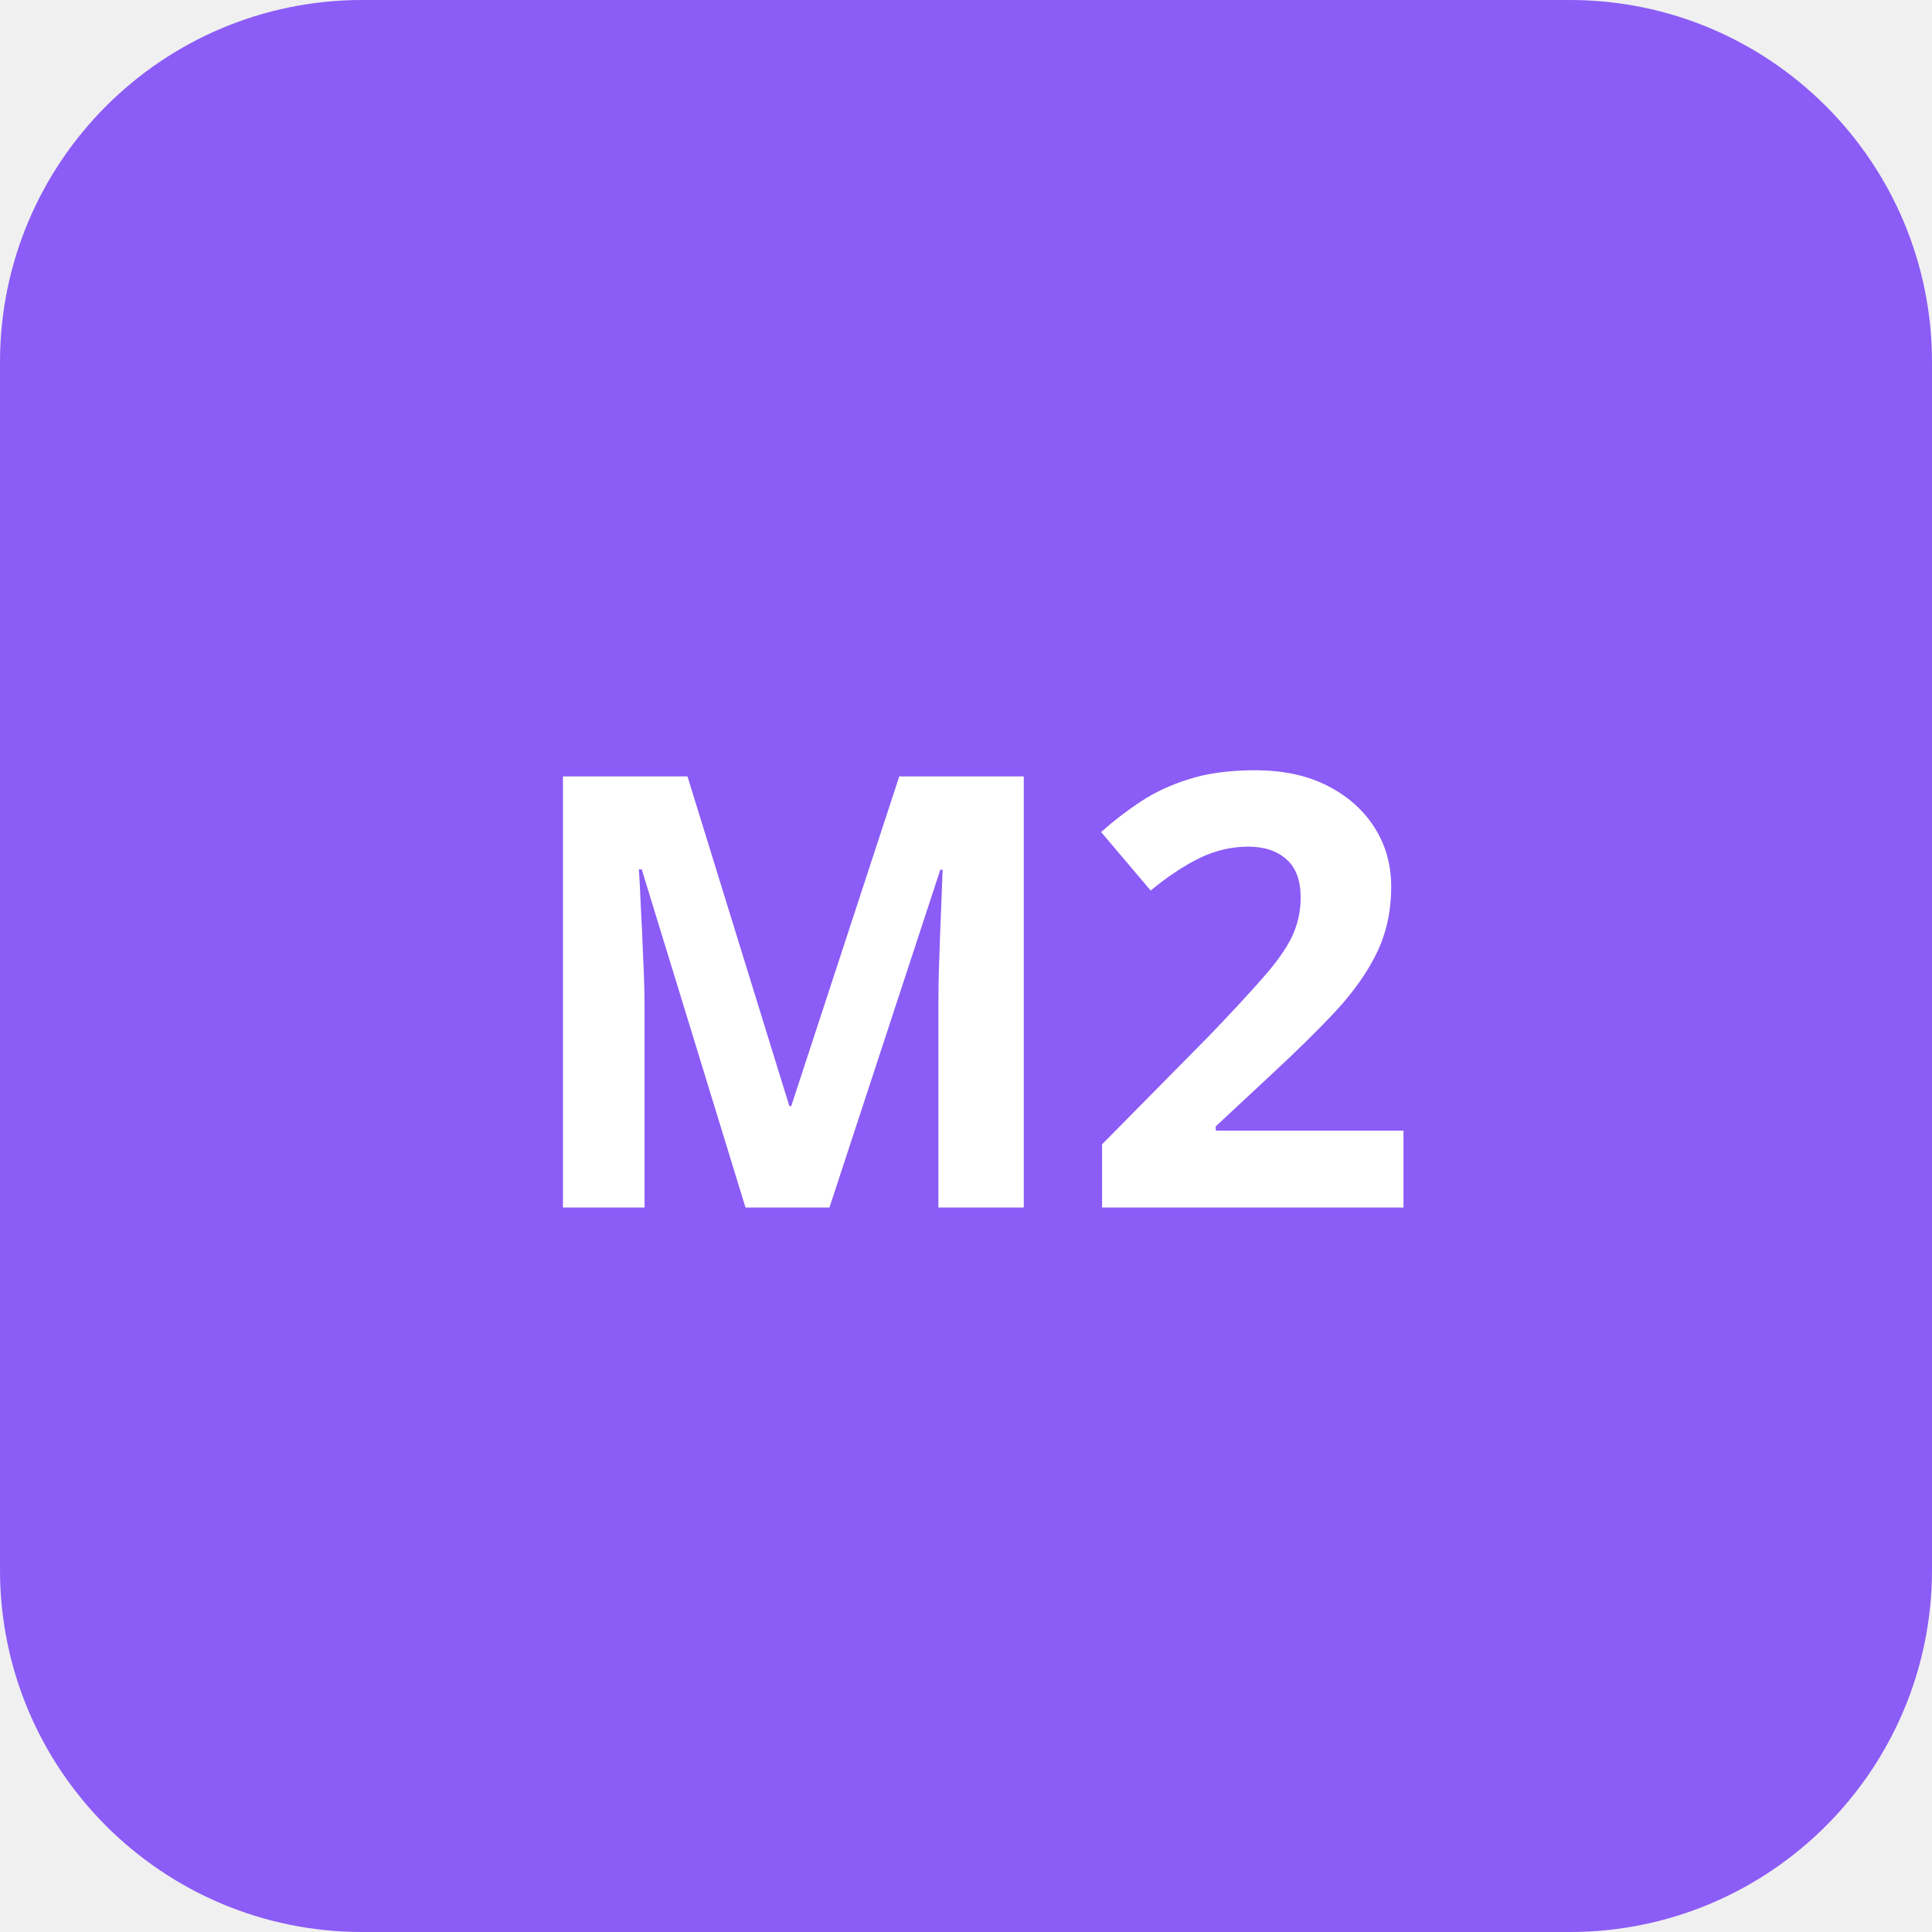
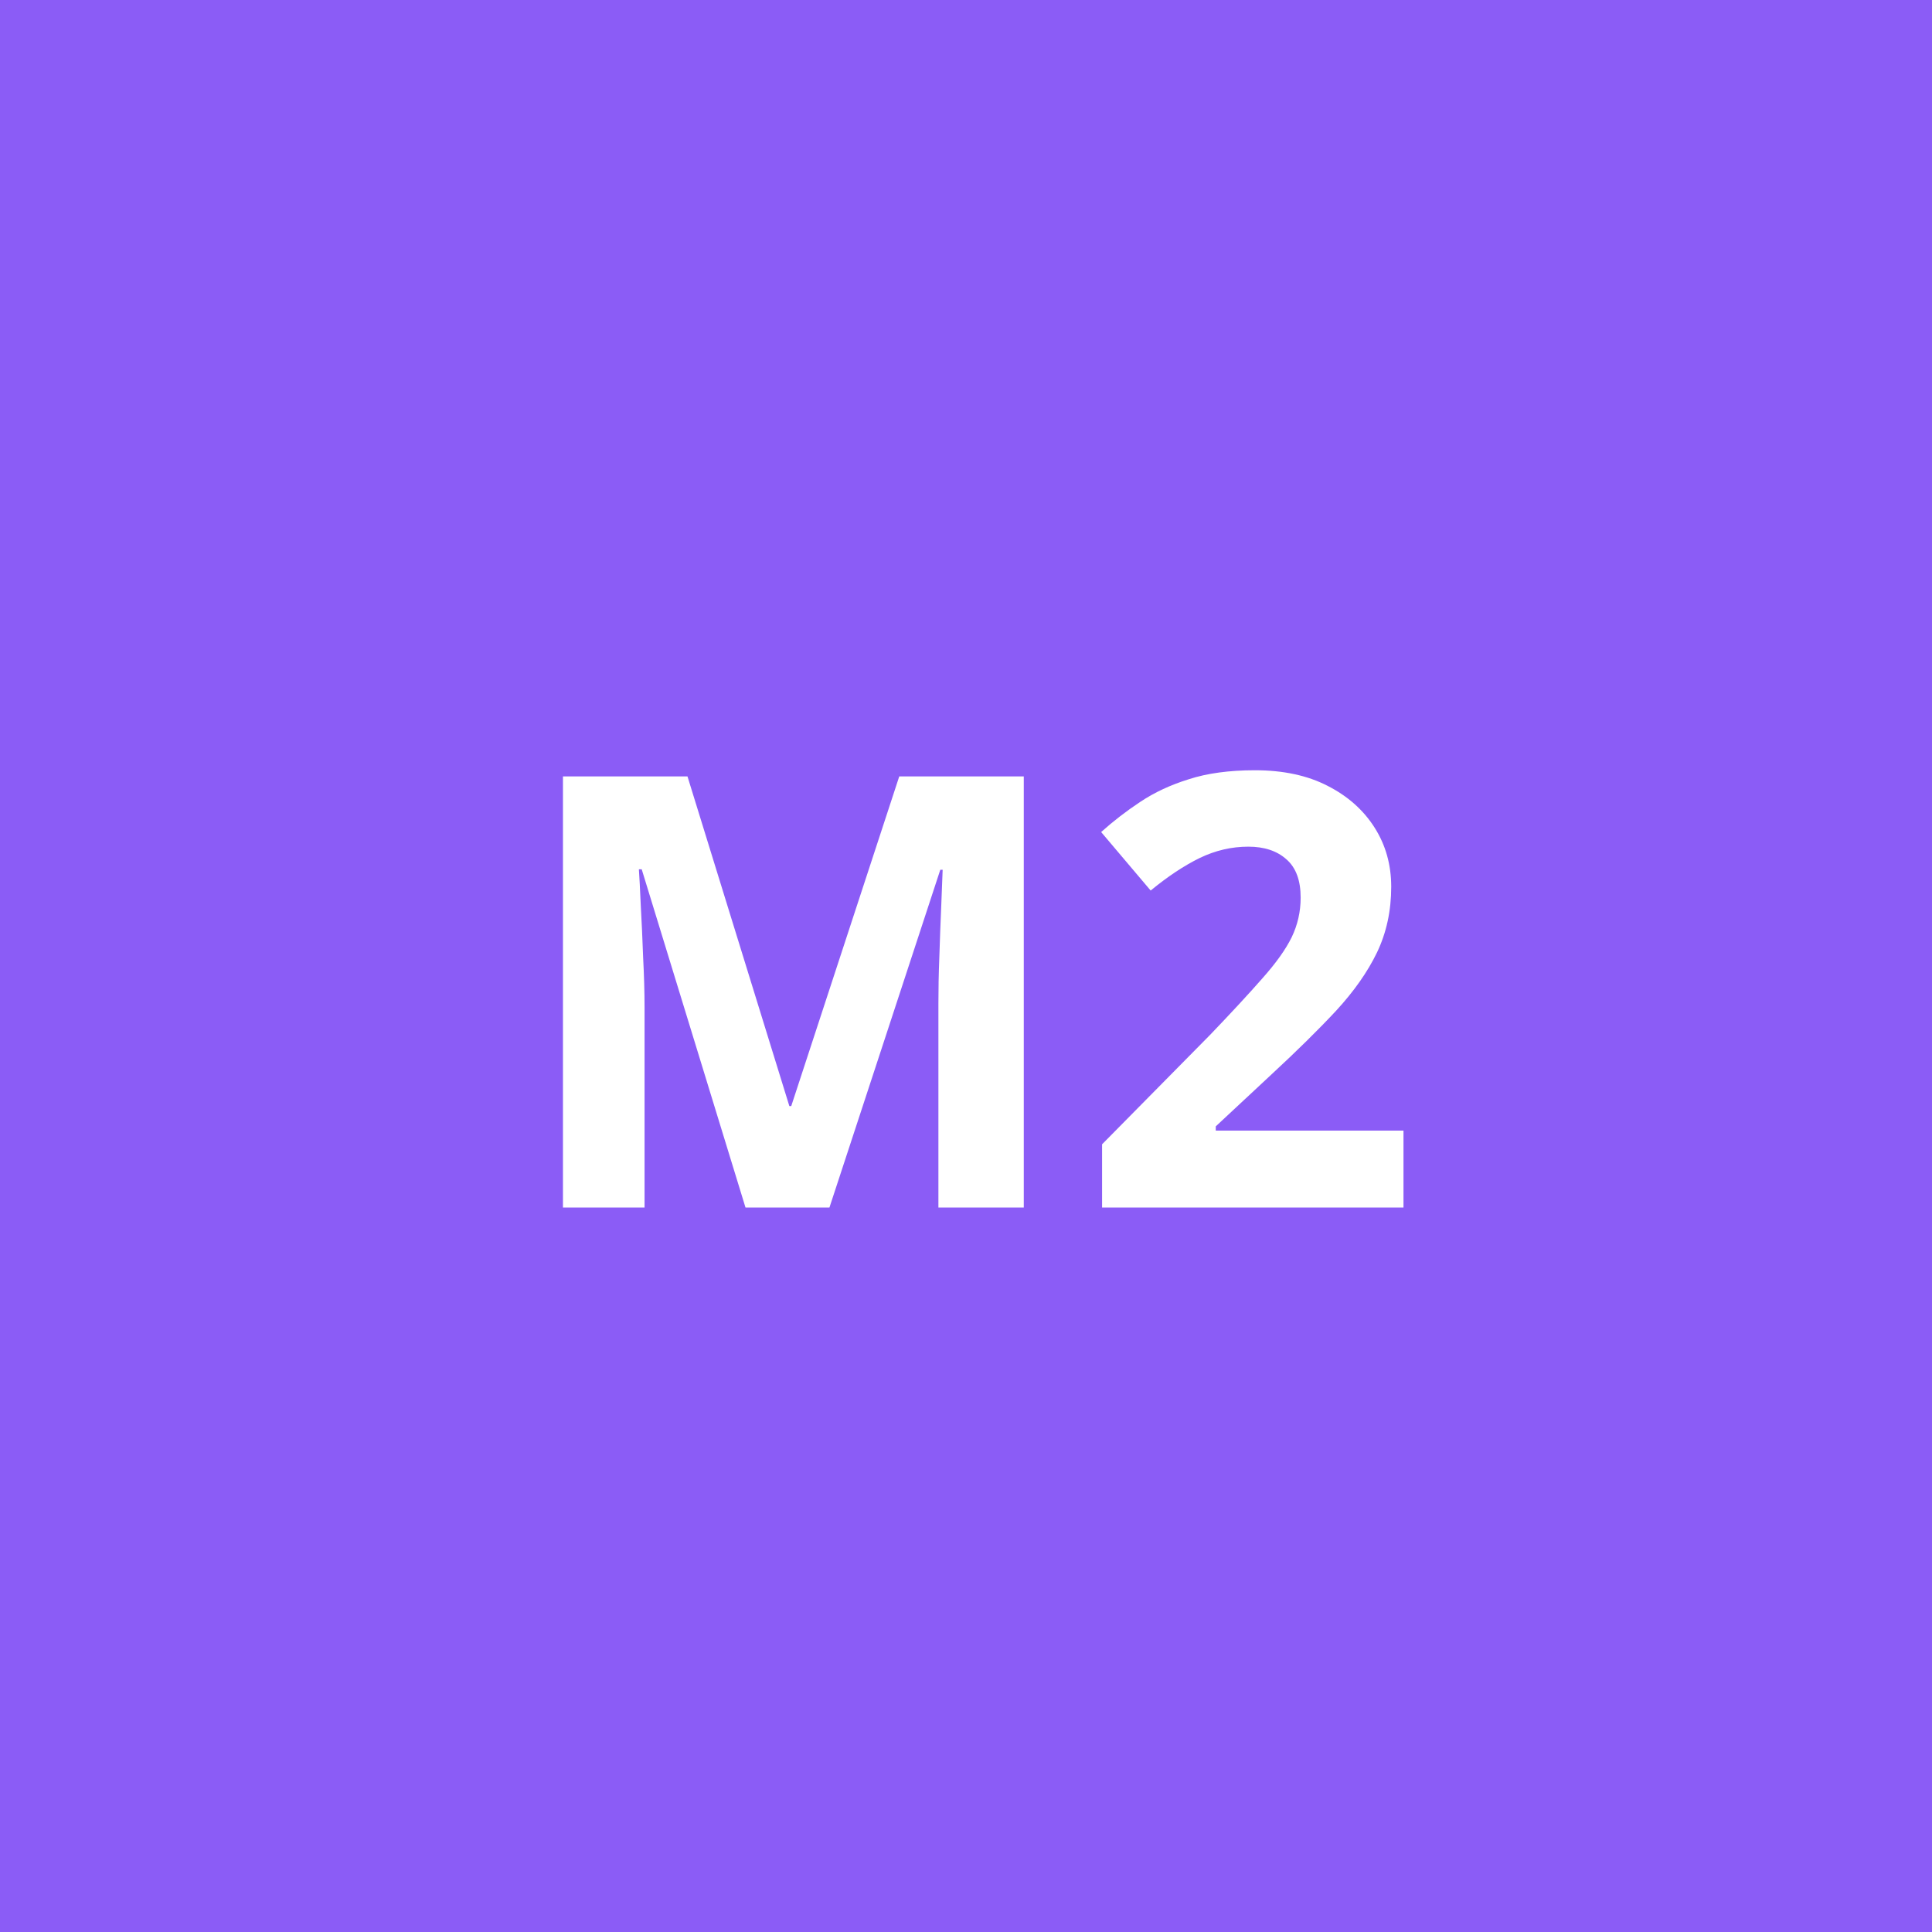
<svg xmlns="http://www.w3.org/2000/svg" viewBox="0 0 64 64">
-   <rect width="64" height="64" rx="12" fill="#8B5CF6" />
+   <rect width="64" height="64" fill="#8B5CF6" />
  <text x="32" y="40" text-anchor="middle" fill="#fff" font-family="system-ui" font-size="20" font-weight="bold">M2</text>
</svg>
